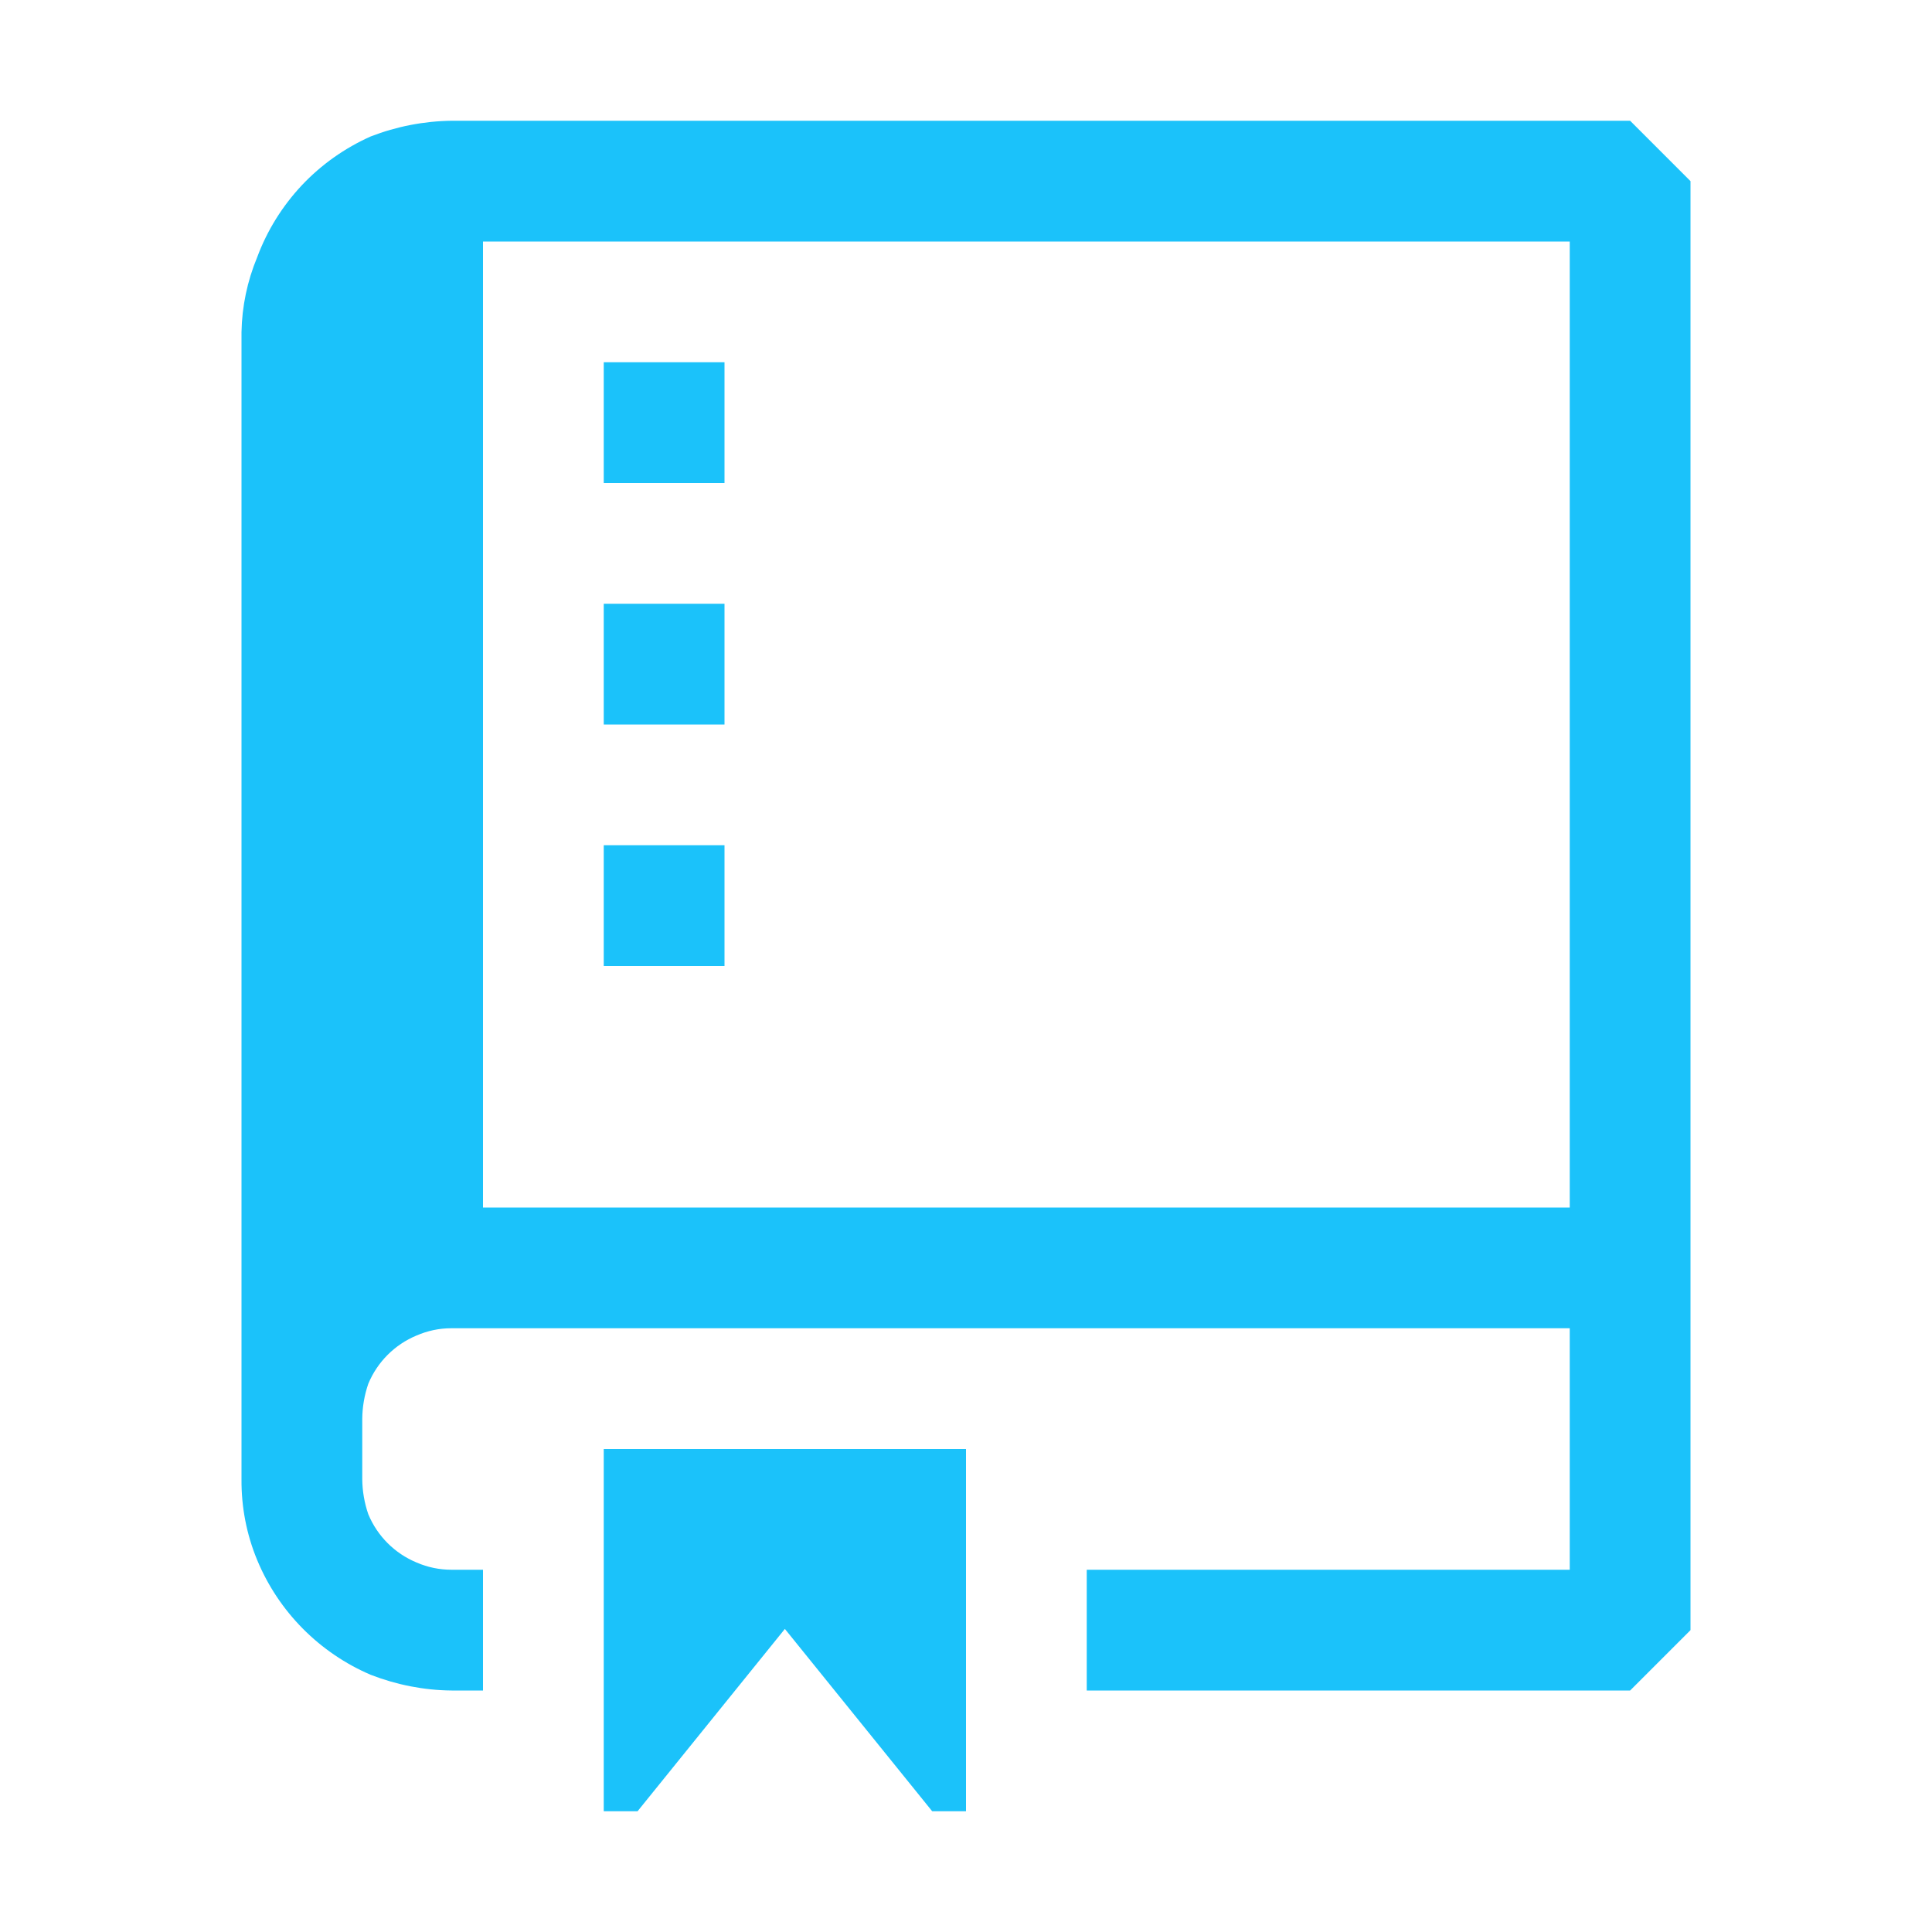
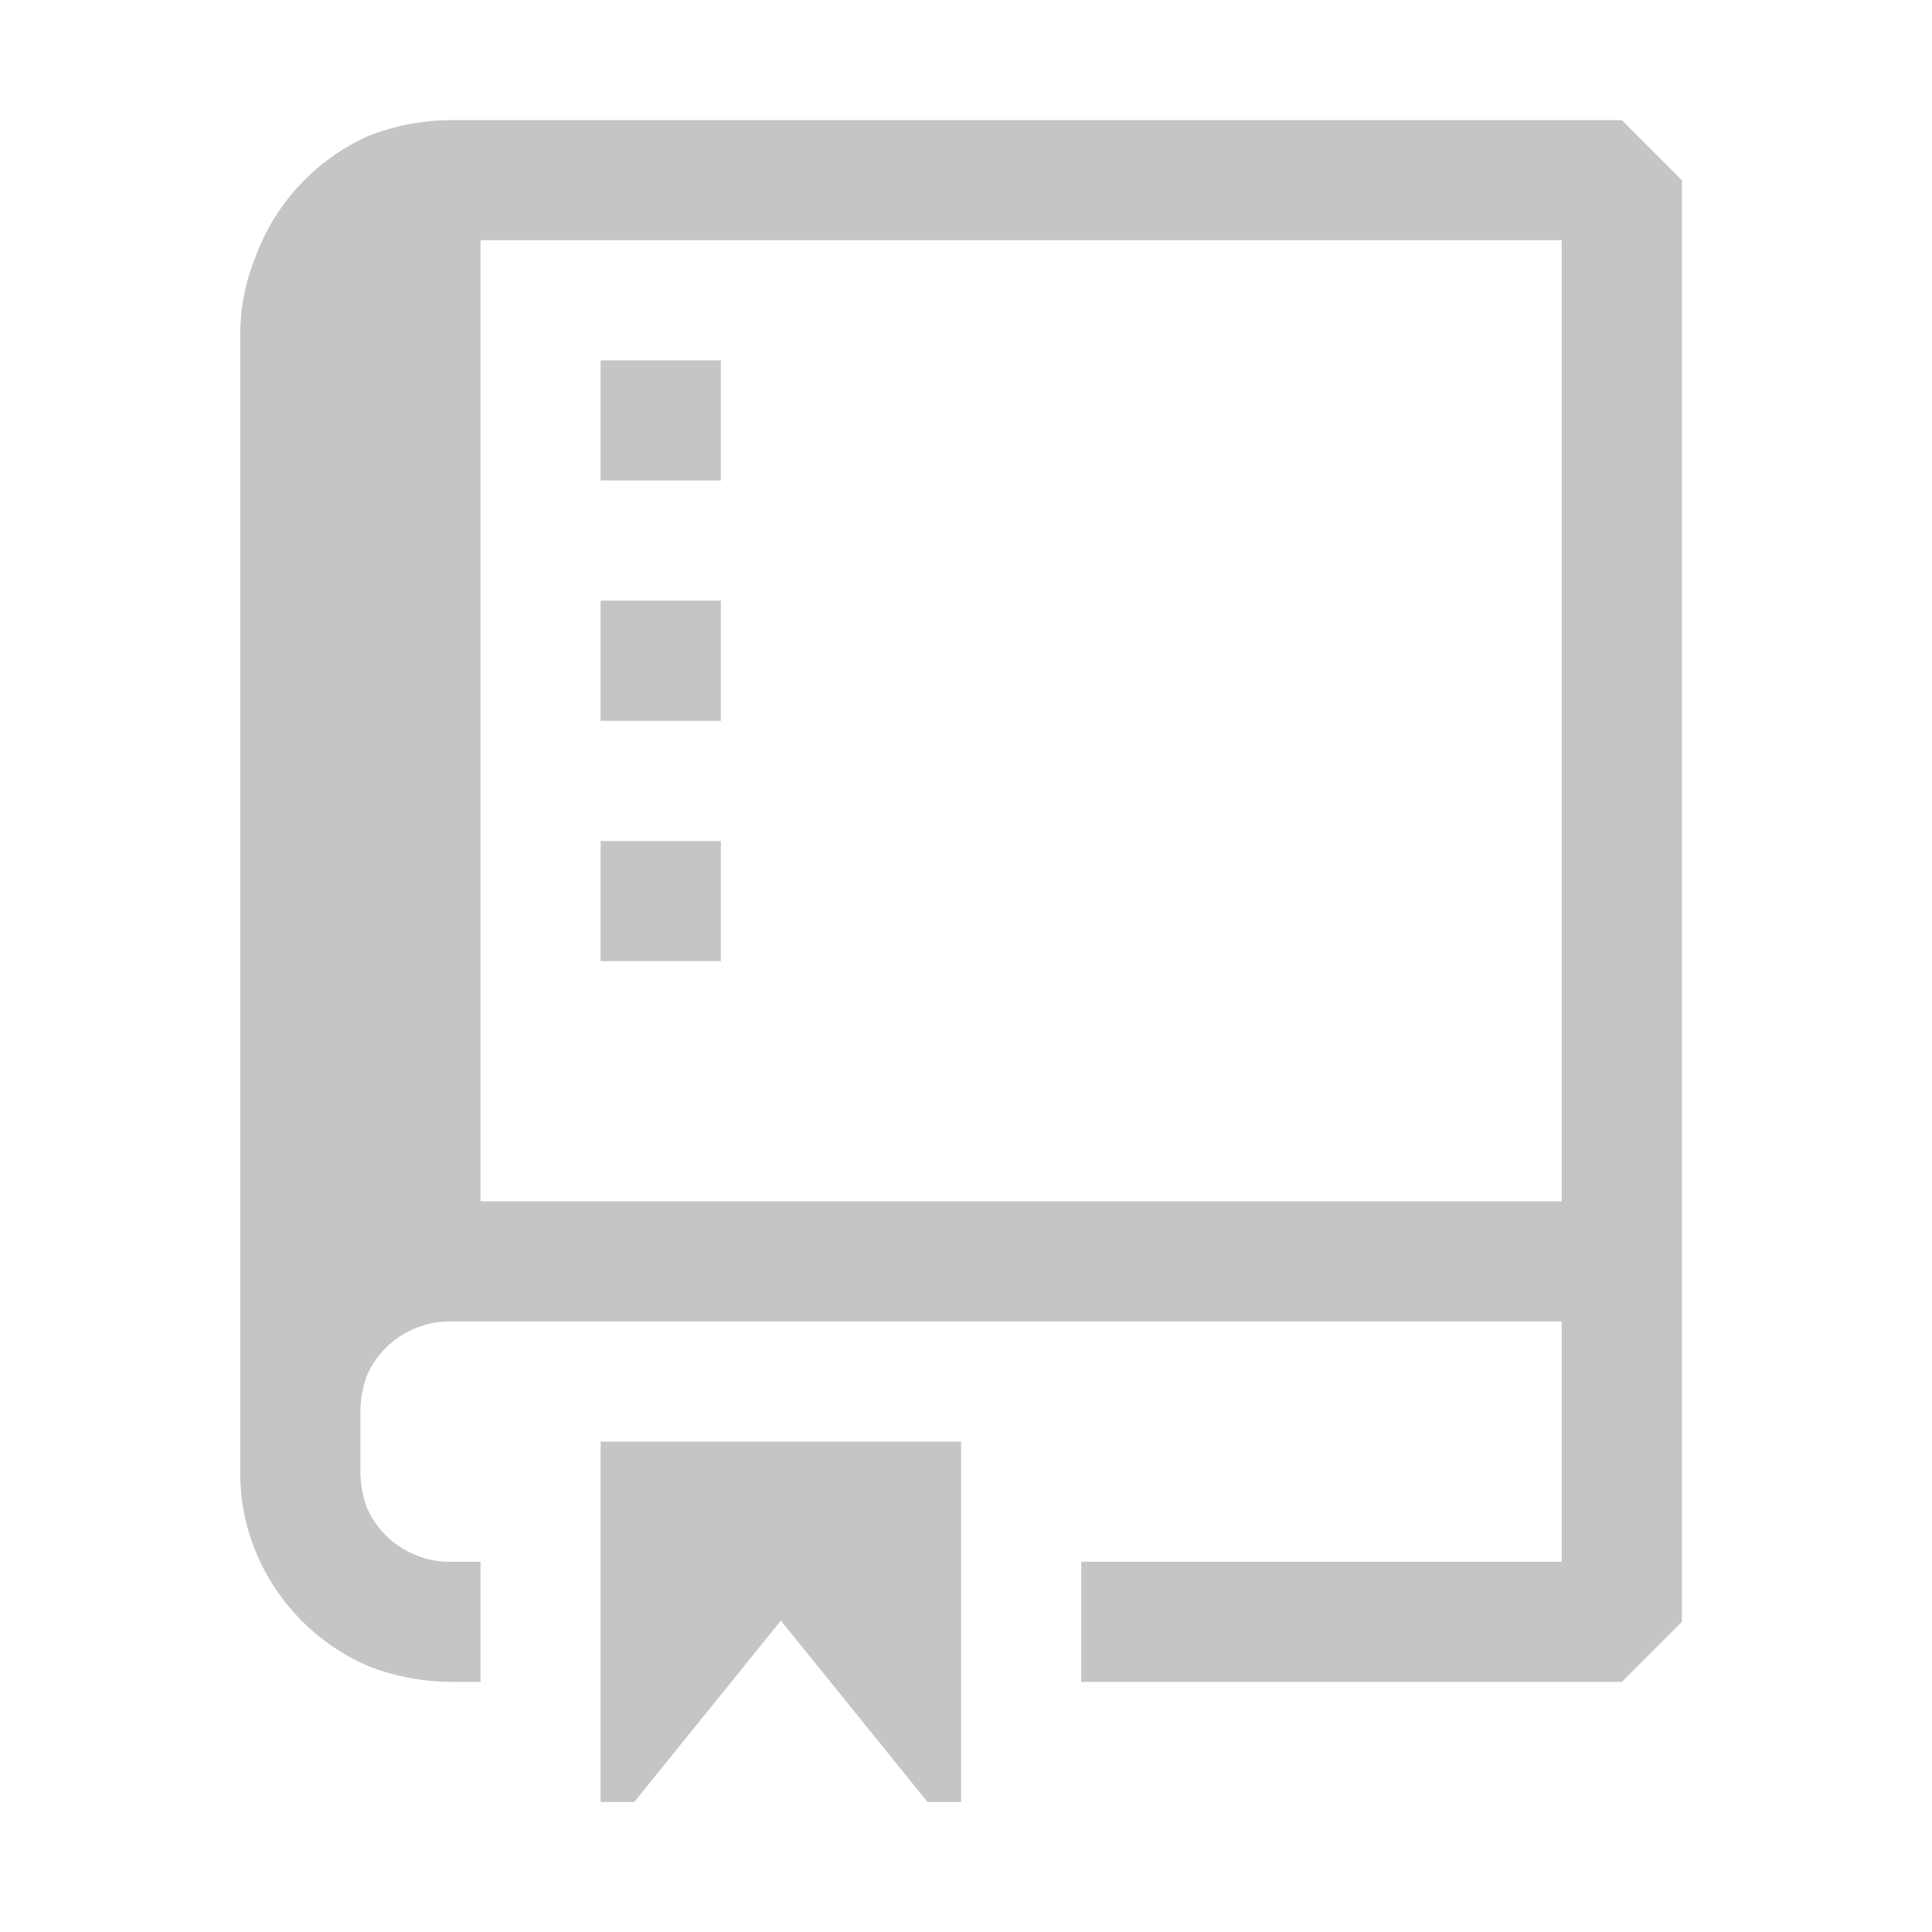
- <svg xmlns="http://www.w3.org/2000/svg" width="16" height="16" viewBox="0 0 16 16" fill="none">
-   <path fill-rule="evenodd" clip-rule="evenodd" d="M14 10V1.5L13.5 1H3.74C3.511 1.003 3.284 1.047 3.07 1.13C2.855 1.226 2.661 1.363 2.499 1.535C2.338 1.707 2.212 1.909 2.13 2.13C2.048 2.327 2.004 2.537 2 2.75V12.25C1.998 12.48 2.042 12.708 2.13 12.92C2.307 13.347 2.645 13.688 3.07 13.87C3.284 13.953 3.511 13.998 3.74 14H4V13H3.74C3.64 13 3.542 12.98 3.45 12.94C3.269 12.865 3.125 12.721 3.05 12.54C3.018 12.447 3.001 12.349 3 12.25V11.75C3.001 11.651 3.018 11.553 3.05 11.46C3.125 11.279 3.269 11.135 3.45 11.06C3.54 11.021 3.637 11 3.736 11H3.74H4H13V13H9V14H13.5L14 13.5V11V10ZM4 10V2H13V10H4ZM5 3H6V4H5V3ZM5 5H6V6H5V5ZM6 7H5V8H6V7ZM6.5 13.49L5.28 15H5V12H8V15H7.72L6.5 13.49Z" fill="#1bc2fa" />
+ <svg xmlns="http://www.w3.org/2000/svg" width="17" height="17" viewBox="0 0 17 17" fill="none">
+   <path fill-rule="evenodd" clip-rule="evenodd" d="M14.799 1.586L14.271 1.057H3.954C3.711 1.06 3.471 1.106 3.245 1.194C3.018 1.296 2.812 1.441 2.642 1.623C2.471 1.804 2.338 2.018 2.252 2.252C2.165 2.459 2.119 2.682 2.114 2.907V12.949C2.112 13.192 2.158 13.433 2.252 13.658C2.439 14.109 2.796 14.47 3.245 14.662C3.471 14.75 3.711 14.796 3.954 14.799H4.228V13.742H3.954C3.848 13.742 3.744 13.721 3.647 13.679C3.456 13.599 3.304 13.447 3.224 13.256C3.19 13.157 3.172 13.054 3.171 12.949V12.421C3.172 12.316 3.19 12.213 3.224 12.114C3.304 11.923 3.456 11.771 3.647 11.691C3.741 11.65 3.843 11.629 3.945 11.628H4.228V11.628H13.742V13.742H9.514V14.799H14.271L14.799 14.271V11.628V10.571V1.586ZM4.228 2.114V10.571H13.742V2.114H3.954L3.945 2.114H4.228ZM5.285 3.171H6.343V4.228H5.285V3.171ZM5.285 5.285H6.343V6.343H5.285V5.285ZM6.343 7.4H5.285V8.457H6.343V7.4ZM6.871 14.26L5.581 15.856H5.285V12.685H8.457V15.856H8.161L6.871 14.26Z" fill="#C5C5C5" />
</svg>
